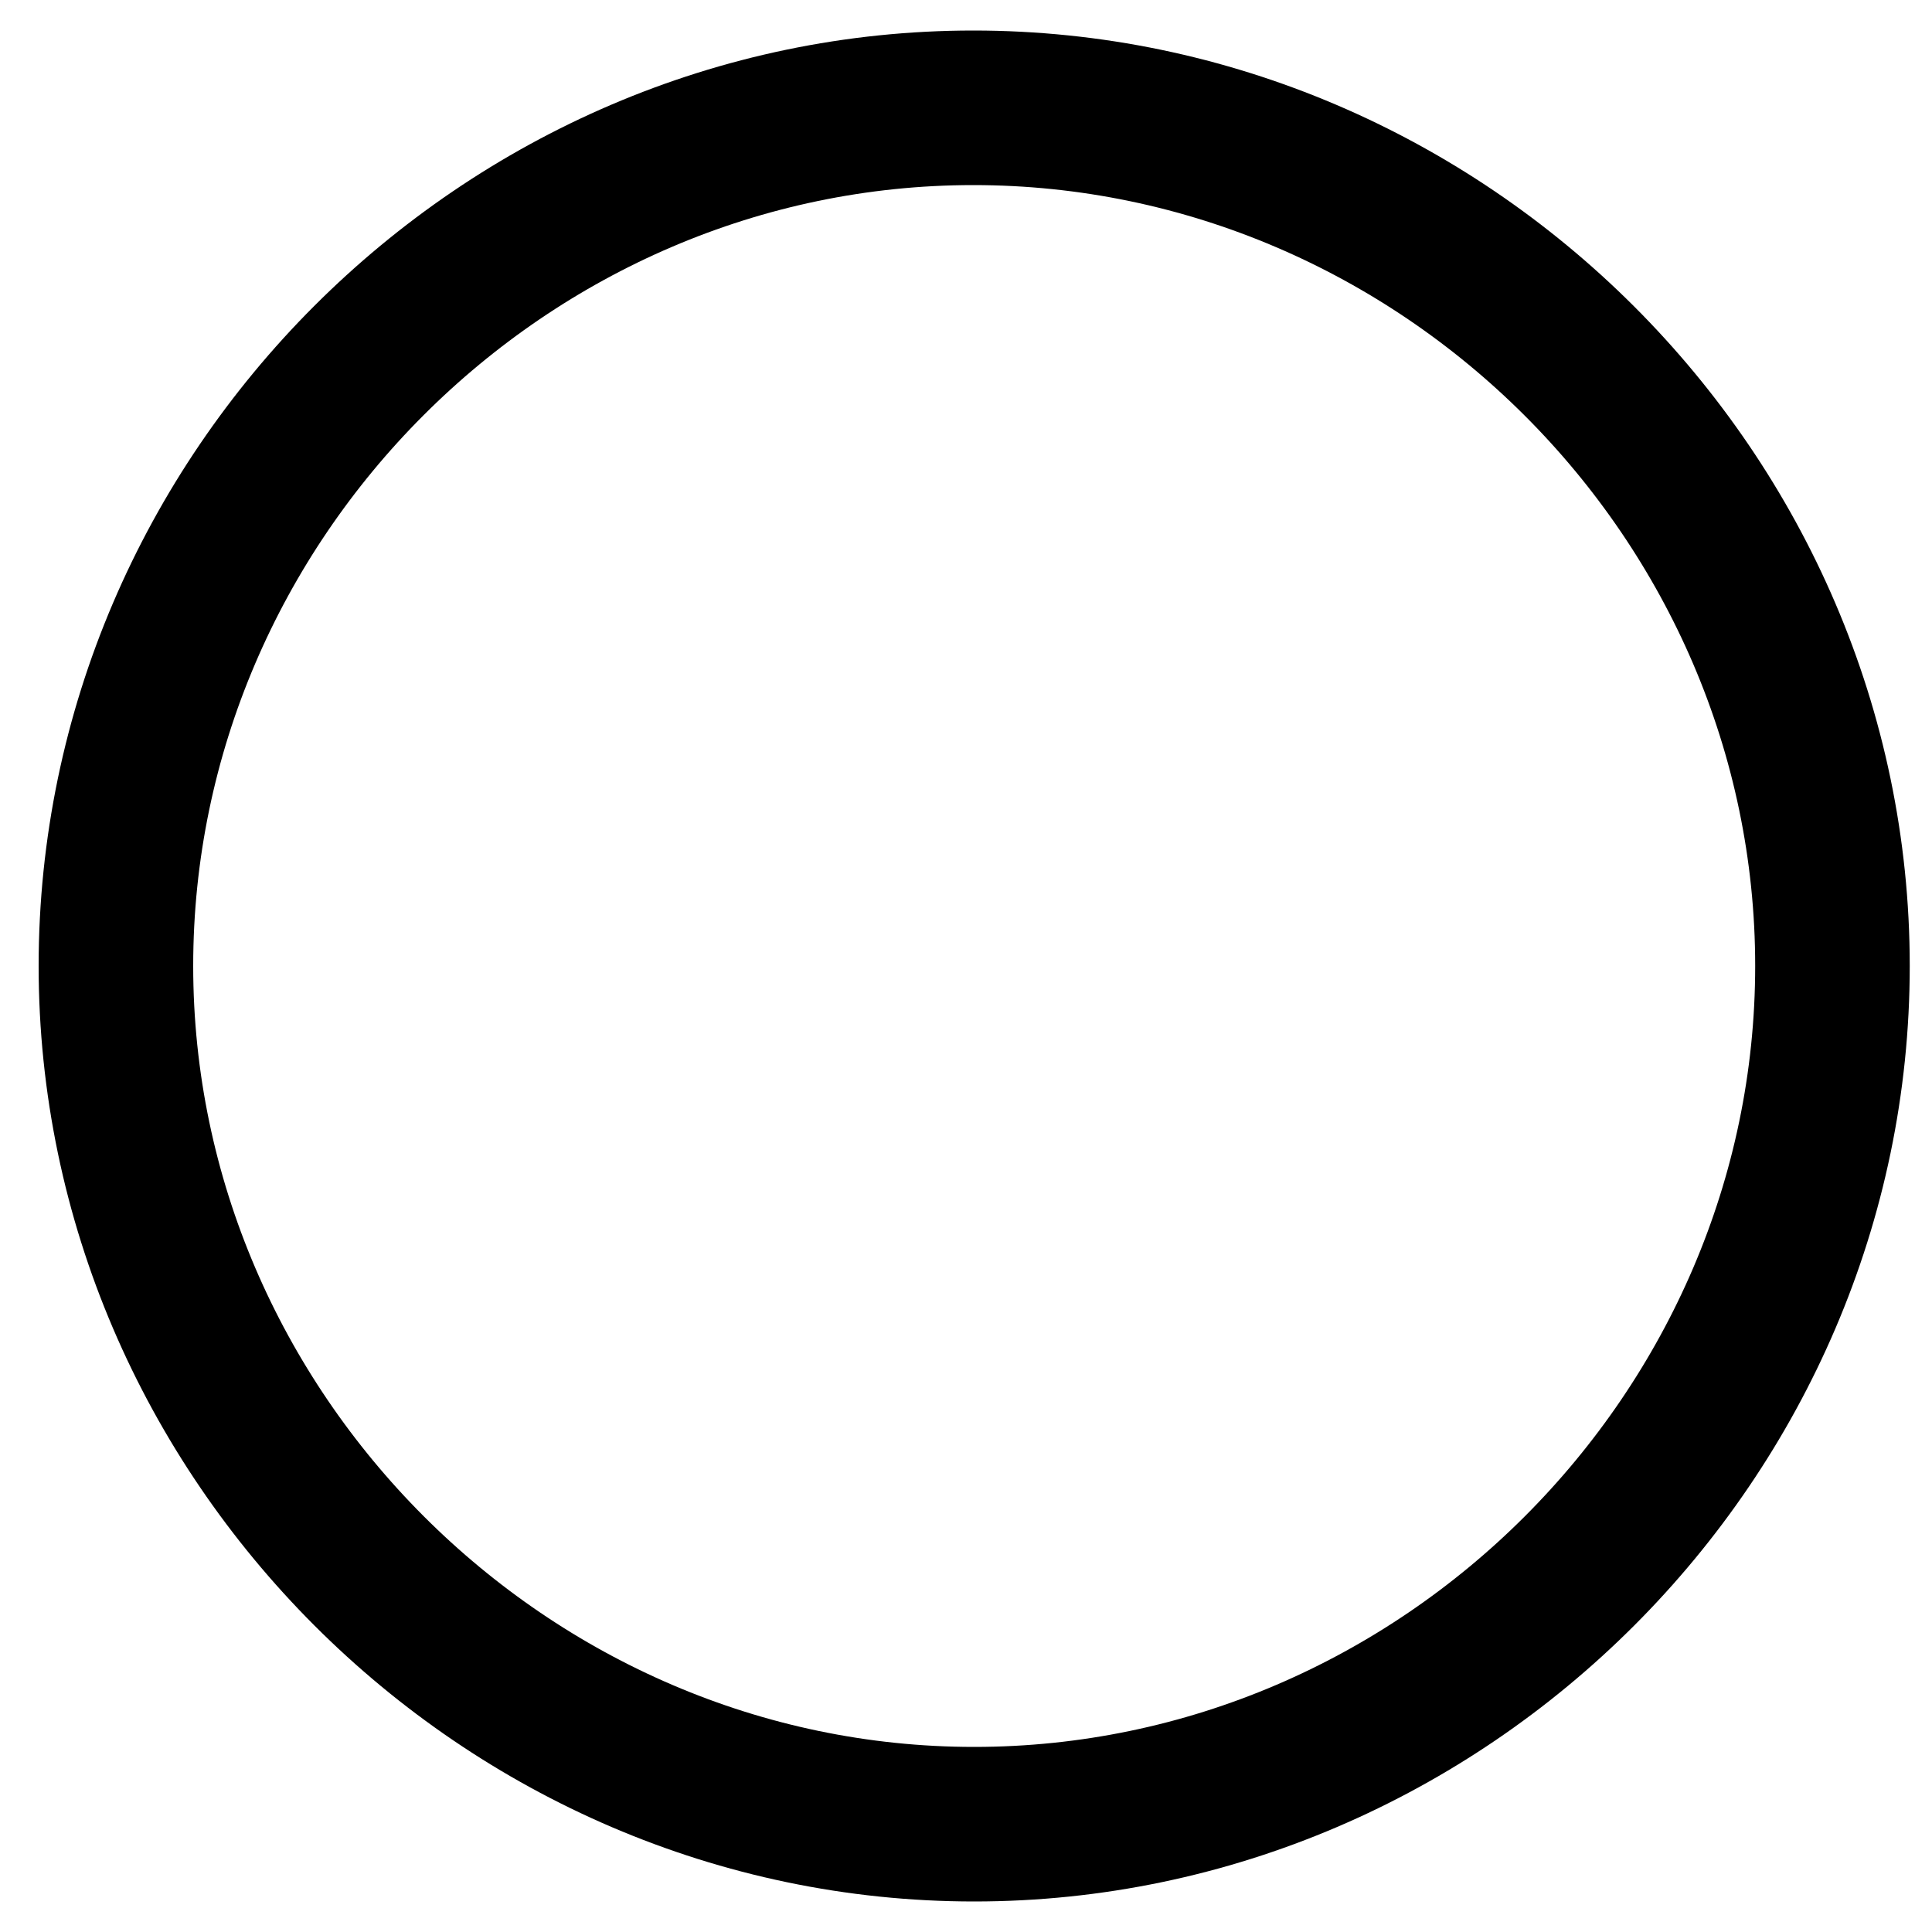
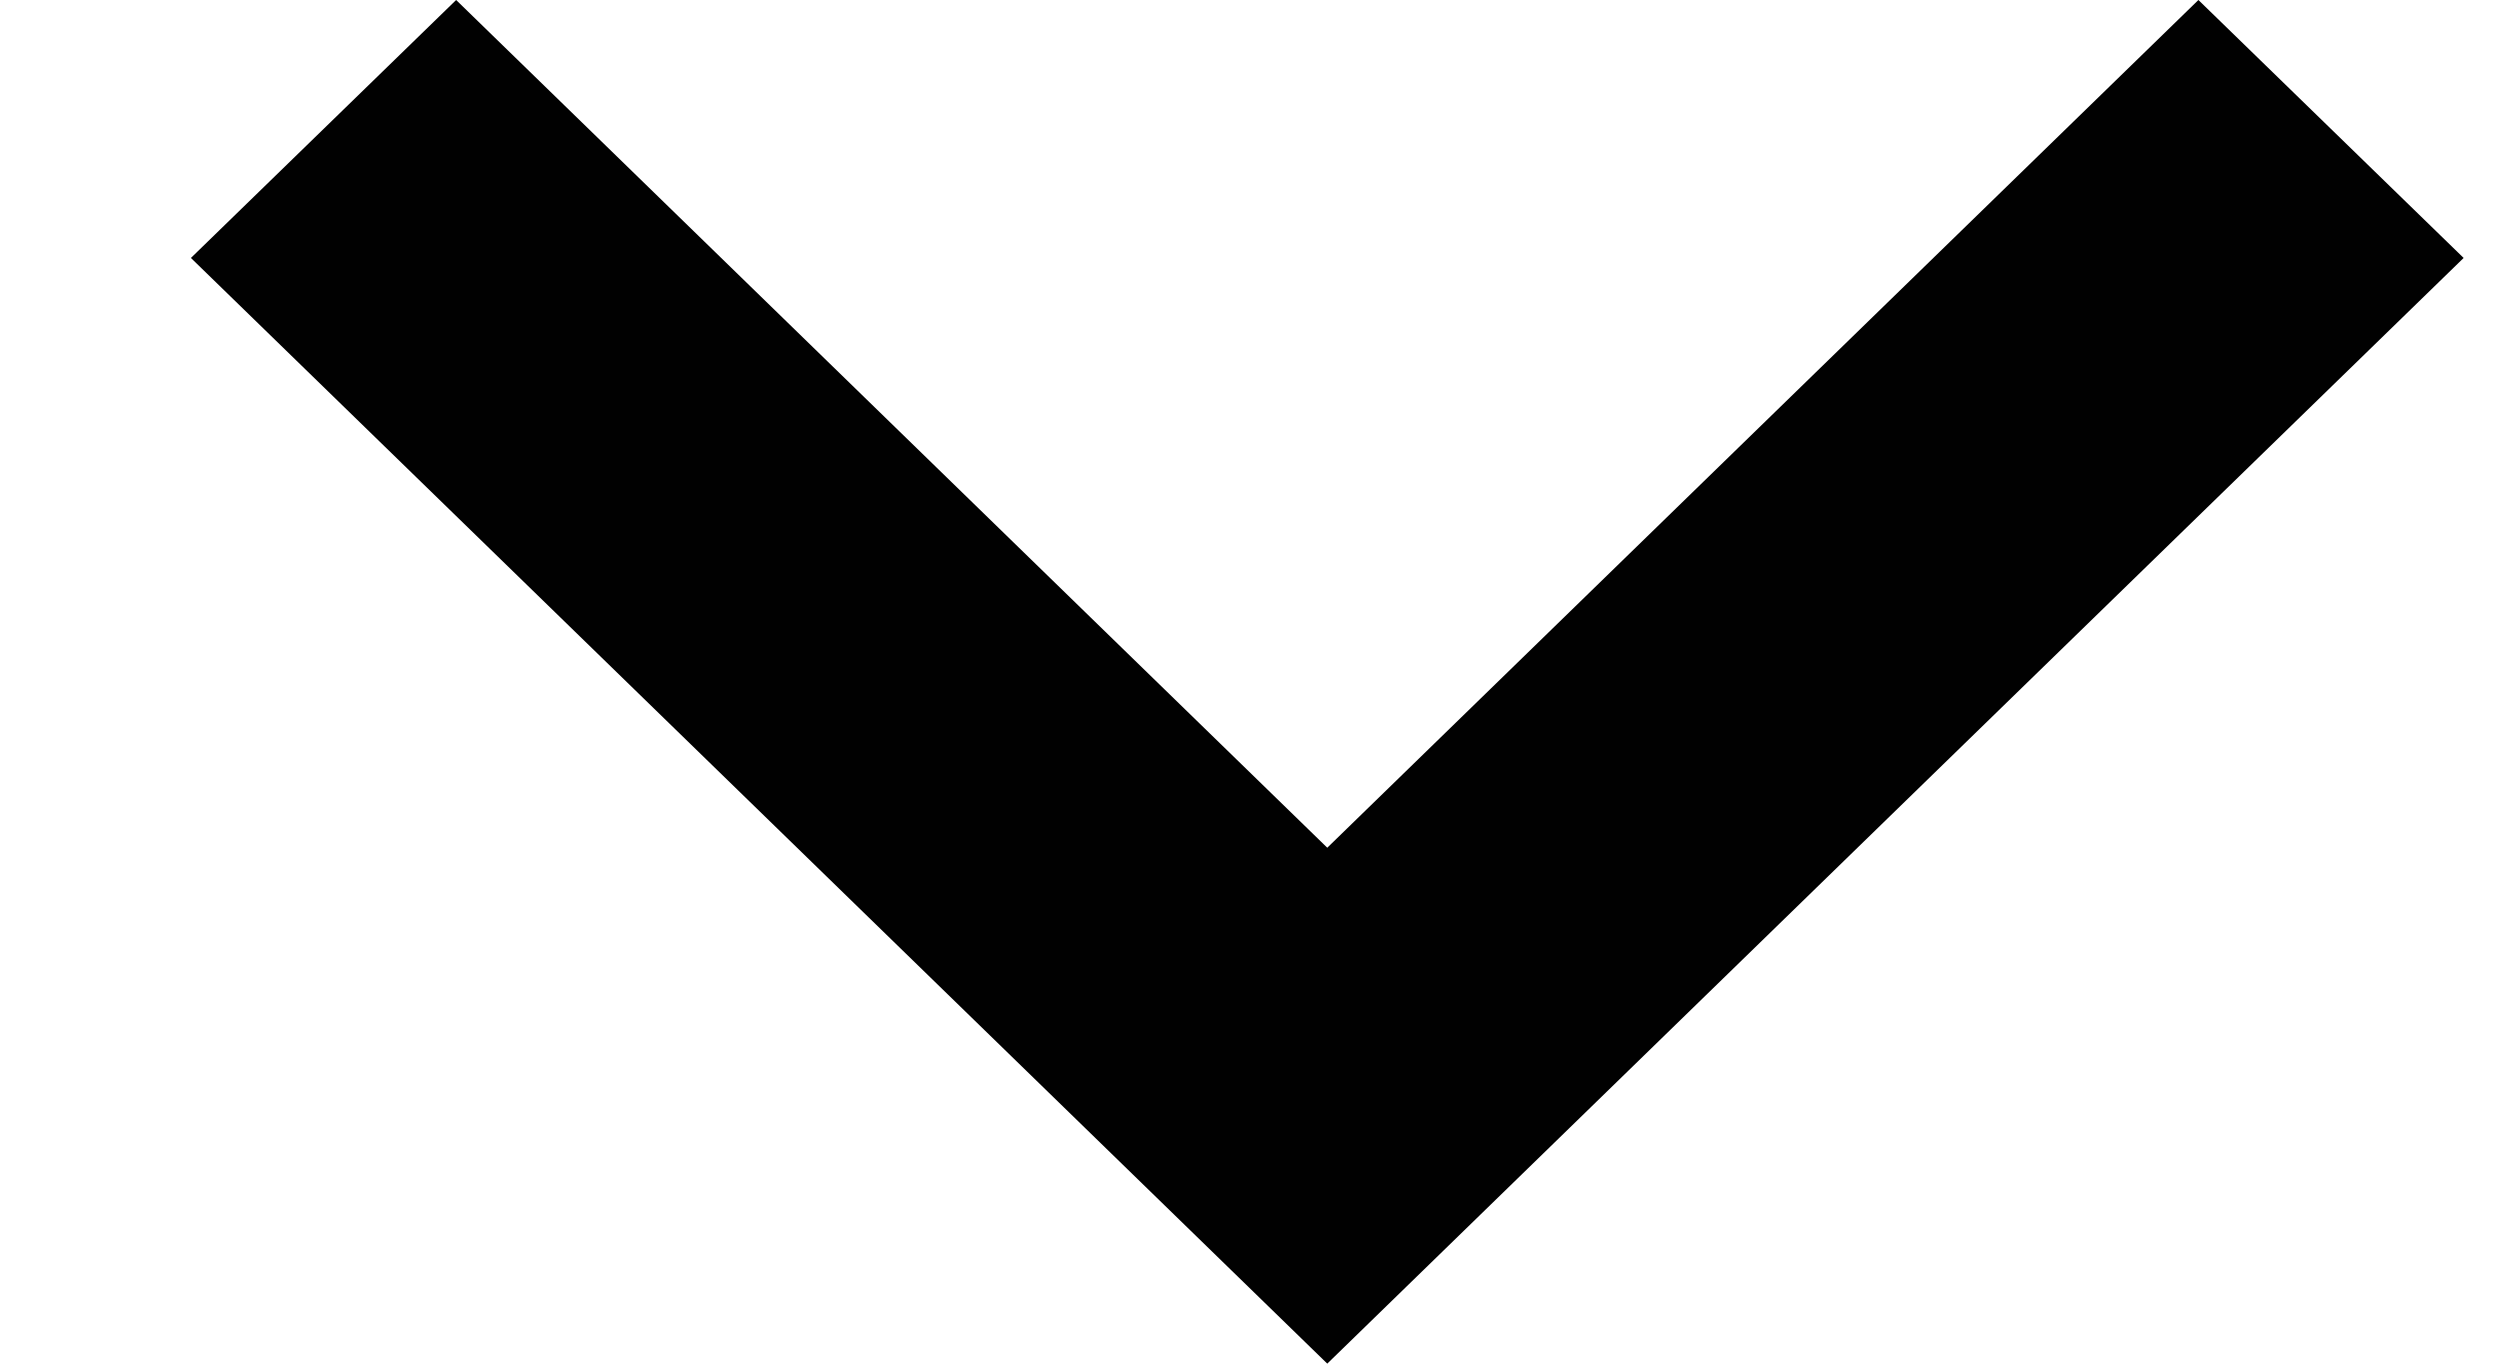
- <svg xmlns="http://www.w3.org/2000/svg" width="25" height="25" viewBox="0 0 25 25" fill="none">
-   <path d="M23.712 12.499C23.712 18.57 18.684 23.605 12.605 23.605C6.537 23.605 1.5 18.569 1.5 12.499C1.5 6.42 6.528 1.395 12.595 1.395C18.676 1.395 23.712 6.421 23.712 12.499Z" stroke="black" stroke-width="2" />
+ <svg xmlns="http://www.w3.org/2000/svg" width="11" height="6" viewBox="0 0 11 6" fill="none">
+   <path d="M0.84 1.135L2.007 0L5.84 3.73L9.673 0L10.84 1.135L5.84 6L0.84 1.135Z" fill="#010101" />
</svg>
